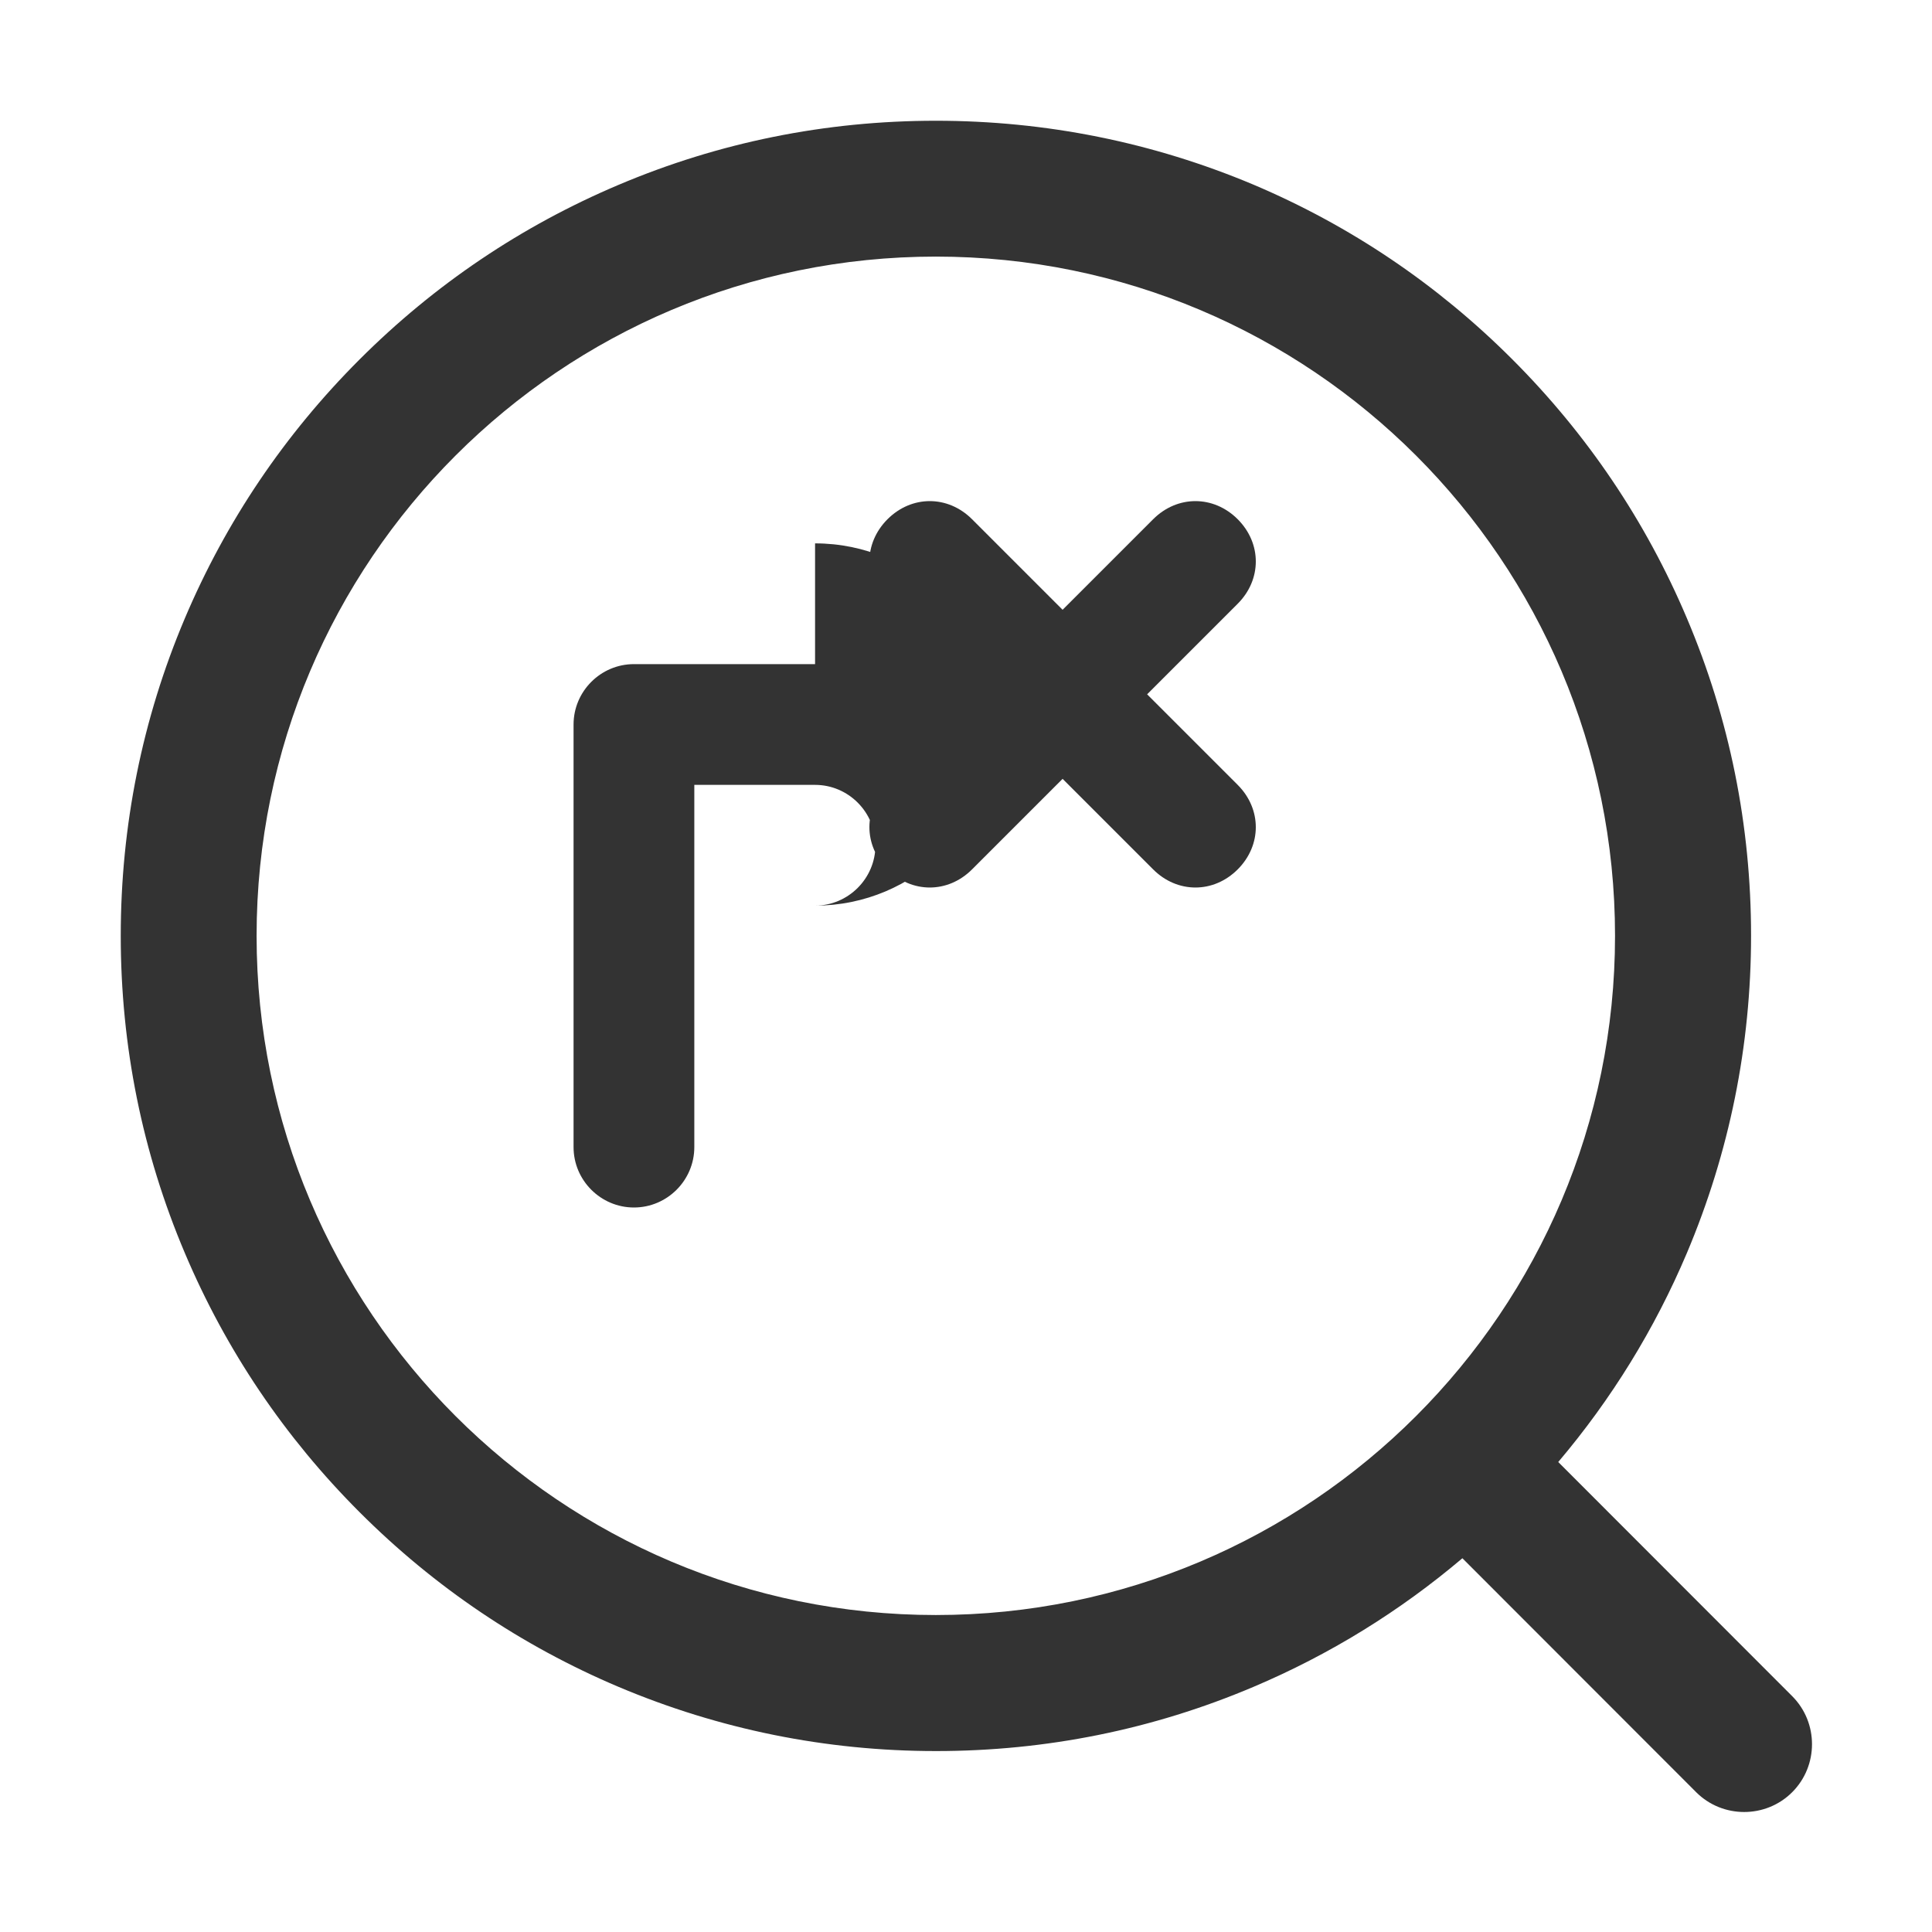
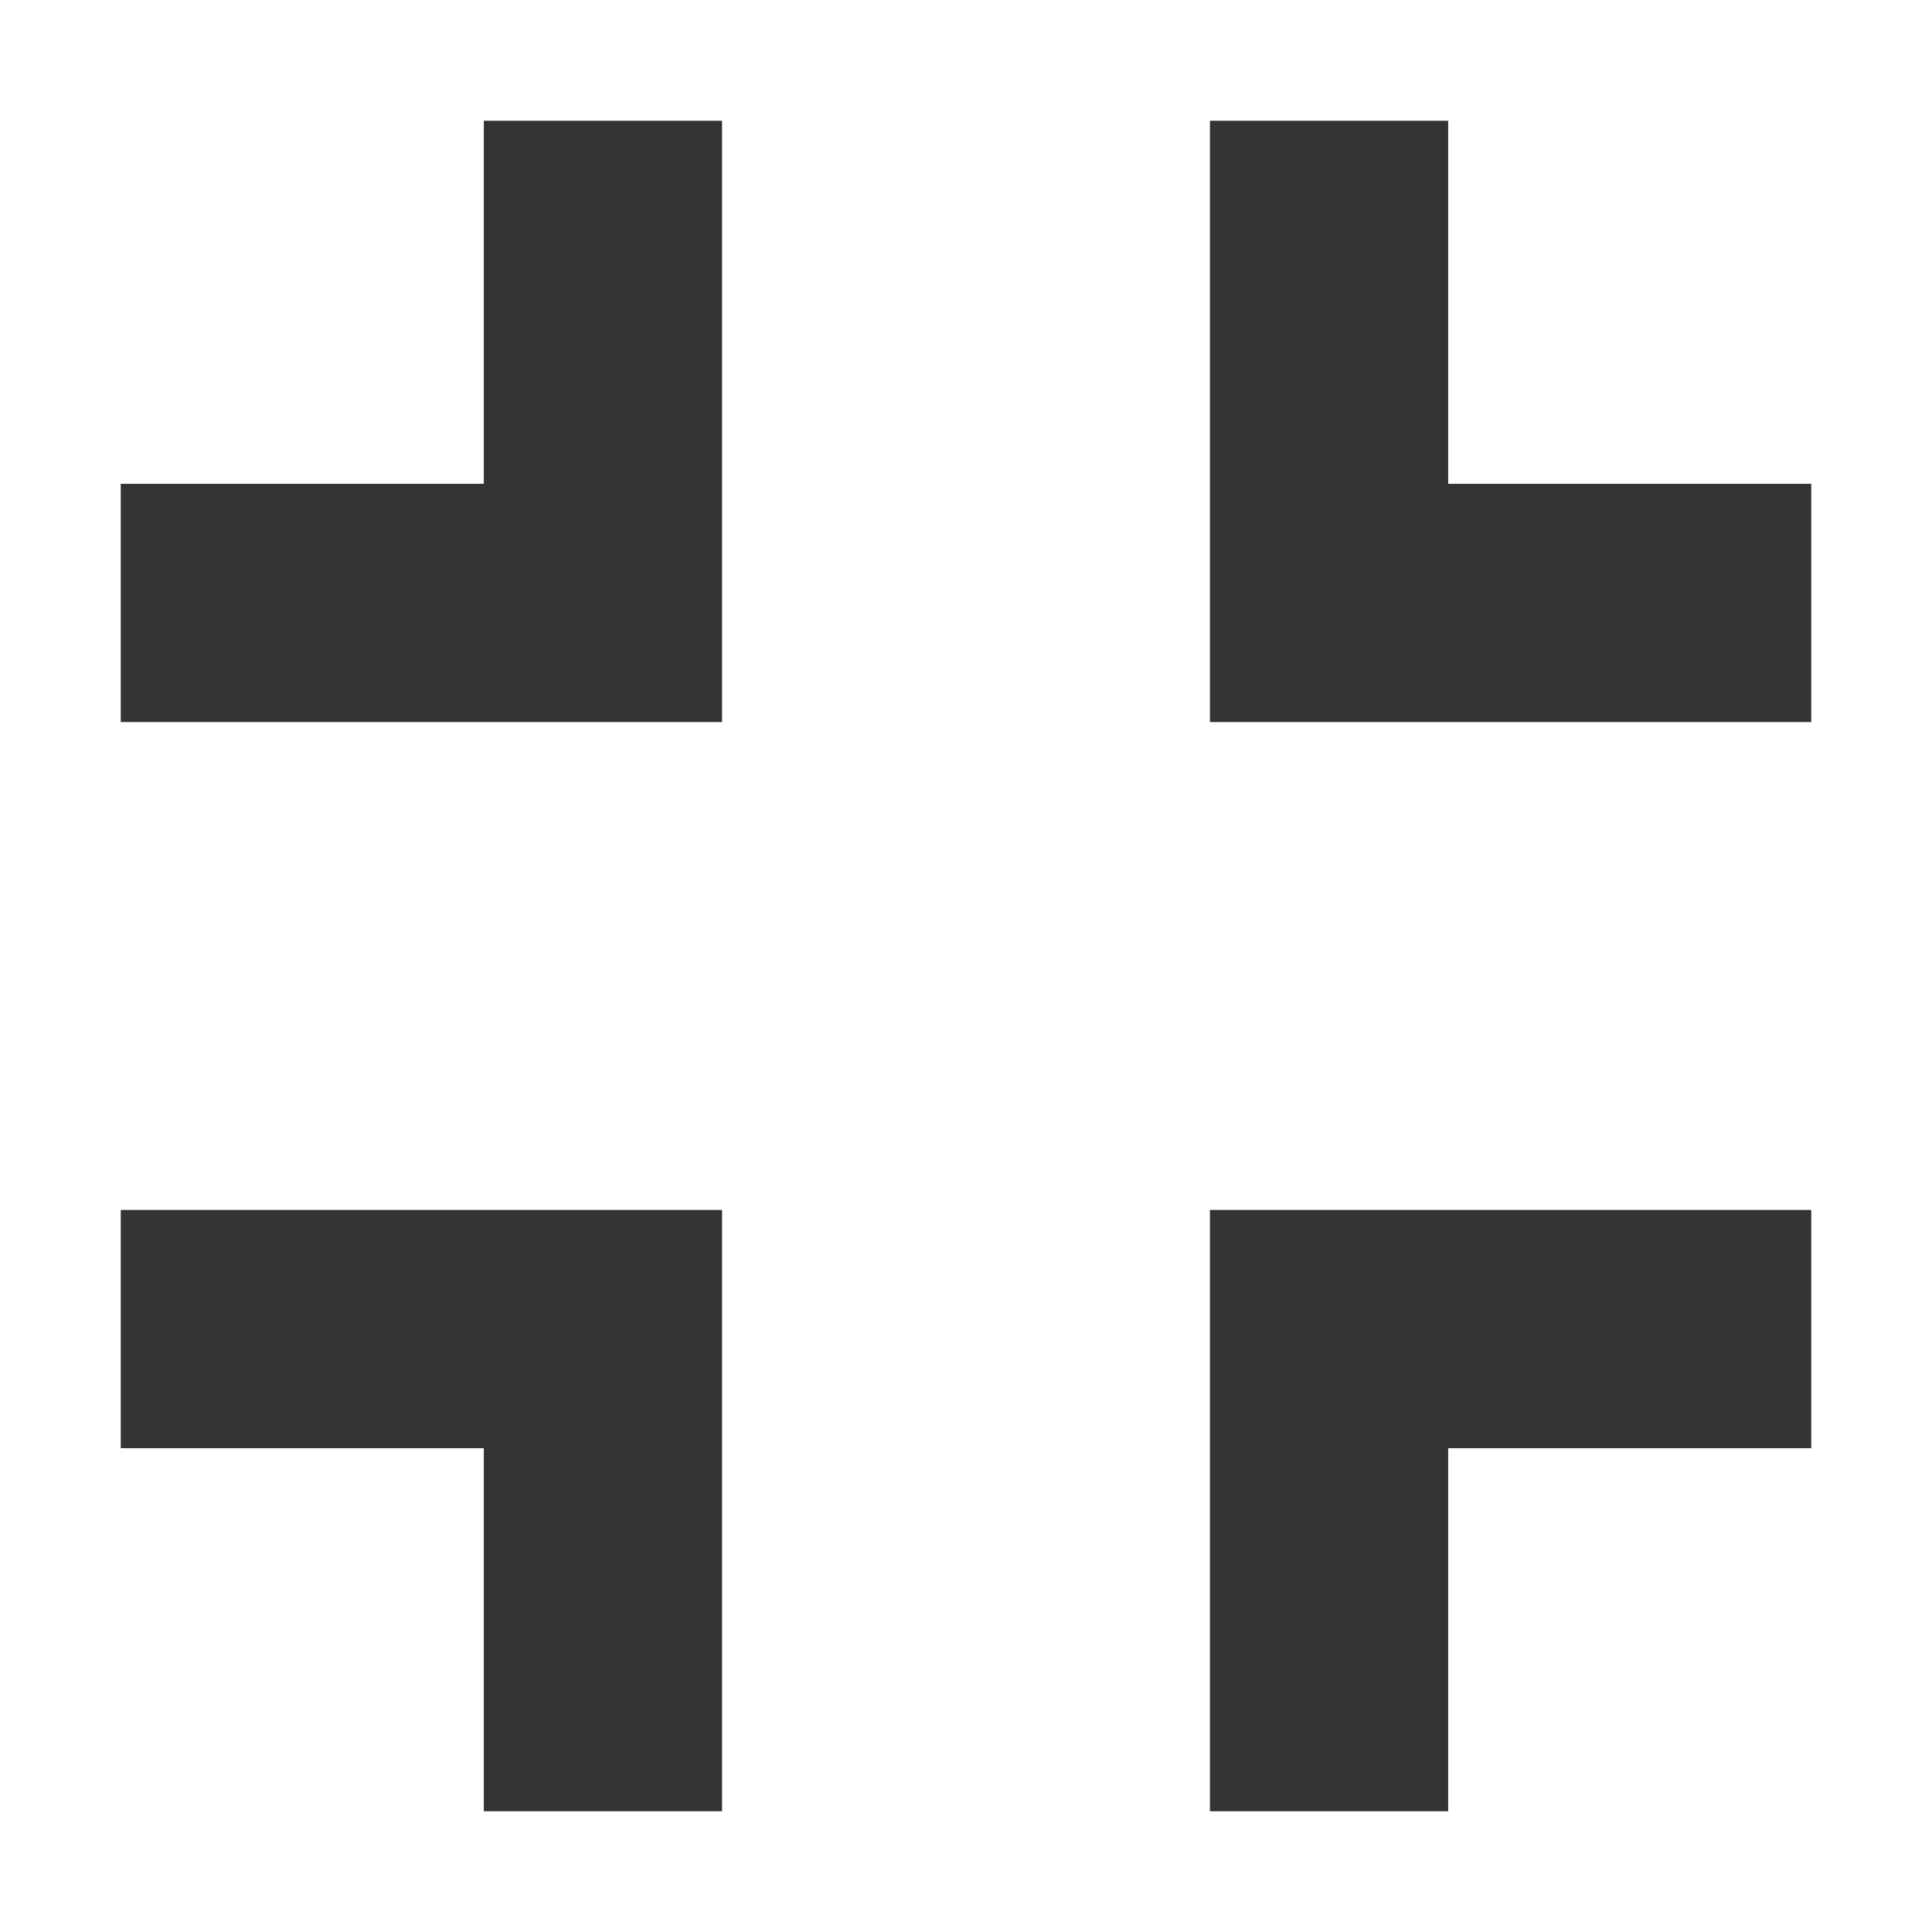
<svg xmlns="http://www.w3.org/2000/svg" class="icon" viewBox="0 0 1024 1024" version="1.1" width="16" height="16">
-   <path d="M949.9 899l-124-124.1c28.2-33.3 51.1-70.4 68.2-110.8 22.5-53.3 34-109.9 34-168.2s-11.4-114.9-34-168.2c-21.8-51.5-52.9-97.6-92.6-137.3-39.7-39.7-85.8-70.8-137.3-92.6C610.9 75.4 554.3 64 496 64S381.1 75.4 327.8 98c-51.5 21.8-97.6 52.9-137.3 92.6-39.7 39.7-70.8 85.8-92.6 137.3C75.4 381.1 64 437.7 64 496s11.4 114.9 34 168.2c21.8 51.5 52.9 97.6 92.6 137.3 39.7 39.7 85.8 70.8 137.3 92.6 53.3 22.5 109.9 34 168.2 34s114.9-11.4 168.2-34c40.4-17.1 77.5-40 110.8-68.2l123.9 124c14 14 36.9 14 50.9 0s14-36.9 0-50.9zM496 856c-198.8 0-360-161.2-360-360s161.2-360 360-360 360 161.2 360 360-161.2 360-360 360z" fill="#333333" />
-   <path d="M432 352h-96c-17.6 0-32 14.4-32 32v224c0 17.6 14.4 32 32 32s32-14.4 32-32V480h64c53 0 96-43 96-96s-43-96-96-96z m0 128h-64v-64h64c17.6 0 32 14.4 32 32s-14.4 32-32 32zM656 416l-48-48 48-48c12.8-12.8 12.8-32 0-44.8-12.8-12.8-32-12.8-44.8 0l-48 48-48-48c-12.8-12.8-32-12.8-44.8 0-12.8 12.8-12.8 32 0 44.8l48 48-48 48c-12.8 12.8-12.8 32 0 44.8 6.4 6.4 14.4 9.6 22.4 9.6s16-3.2 22.4-9.6l48-48 48 48c6.4 6.4 14.4 9.6 22.4 9.6s16-3.2 22.4-9.6c12.8-12.8 12.8-32 0-44.8z" fill="#333333" />
+   <path d="M960 256.43v126.28H641.29V64h126.28v192.43H960zM256.43 64h126.28v318.71H64V256.43h192.43V64zM64 641.29h318.71V960H256.43V767.57H64V641.29z m577.29 0H960v126.28H767.57V960H641.29V641.29z" fill="#333333" />
</svg>
